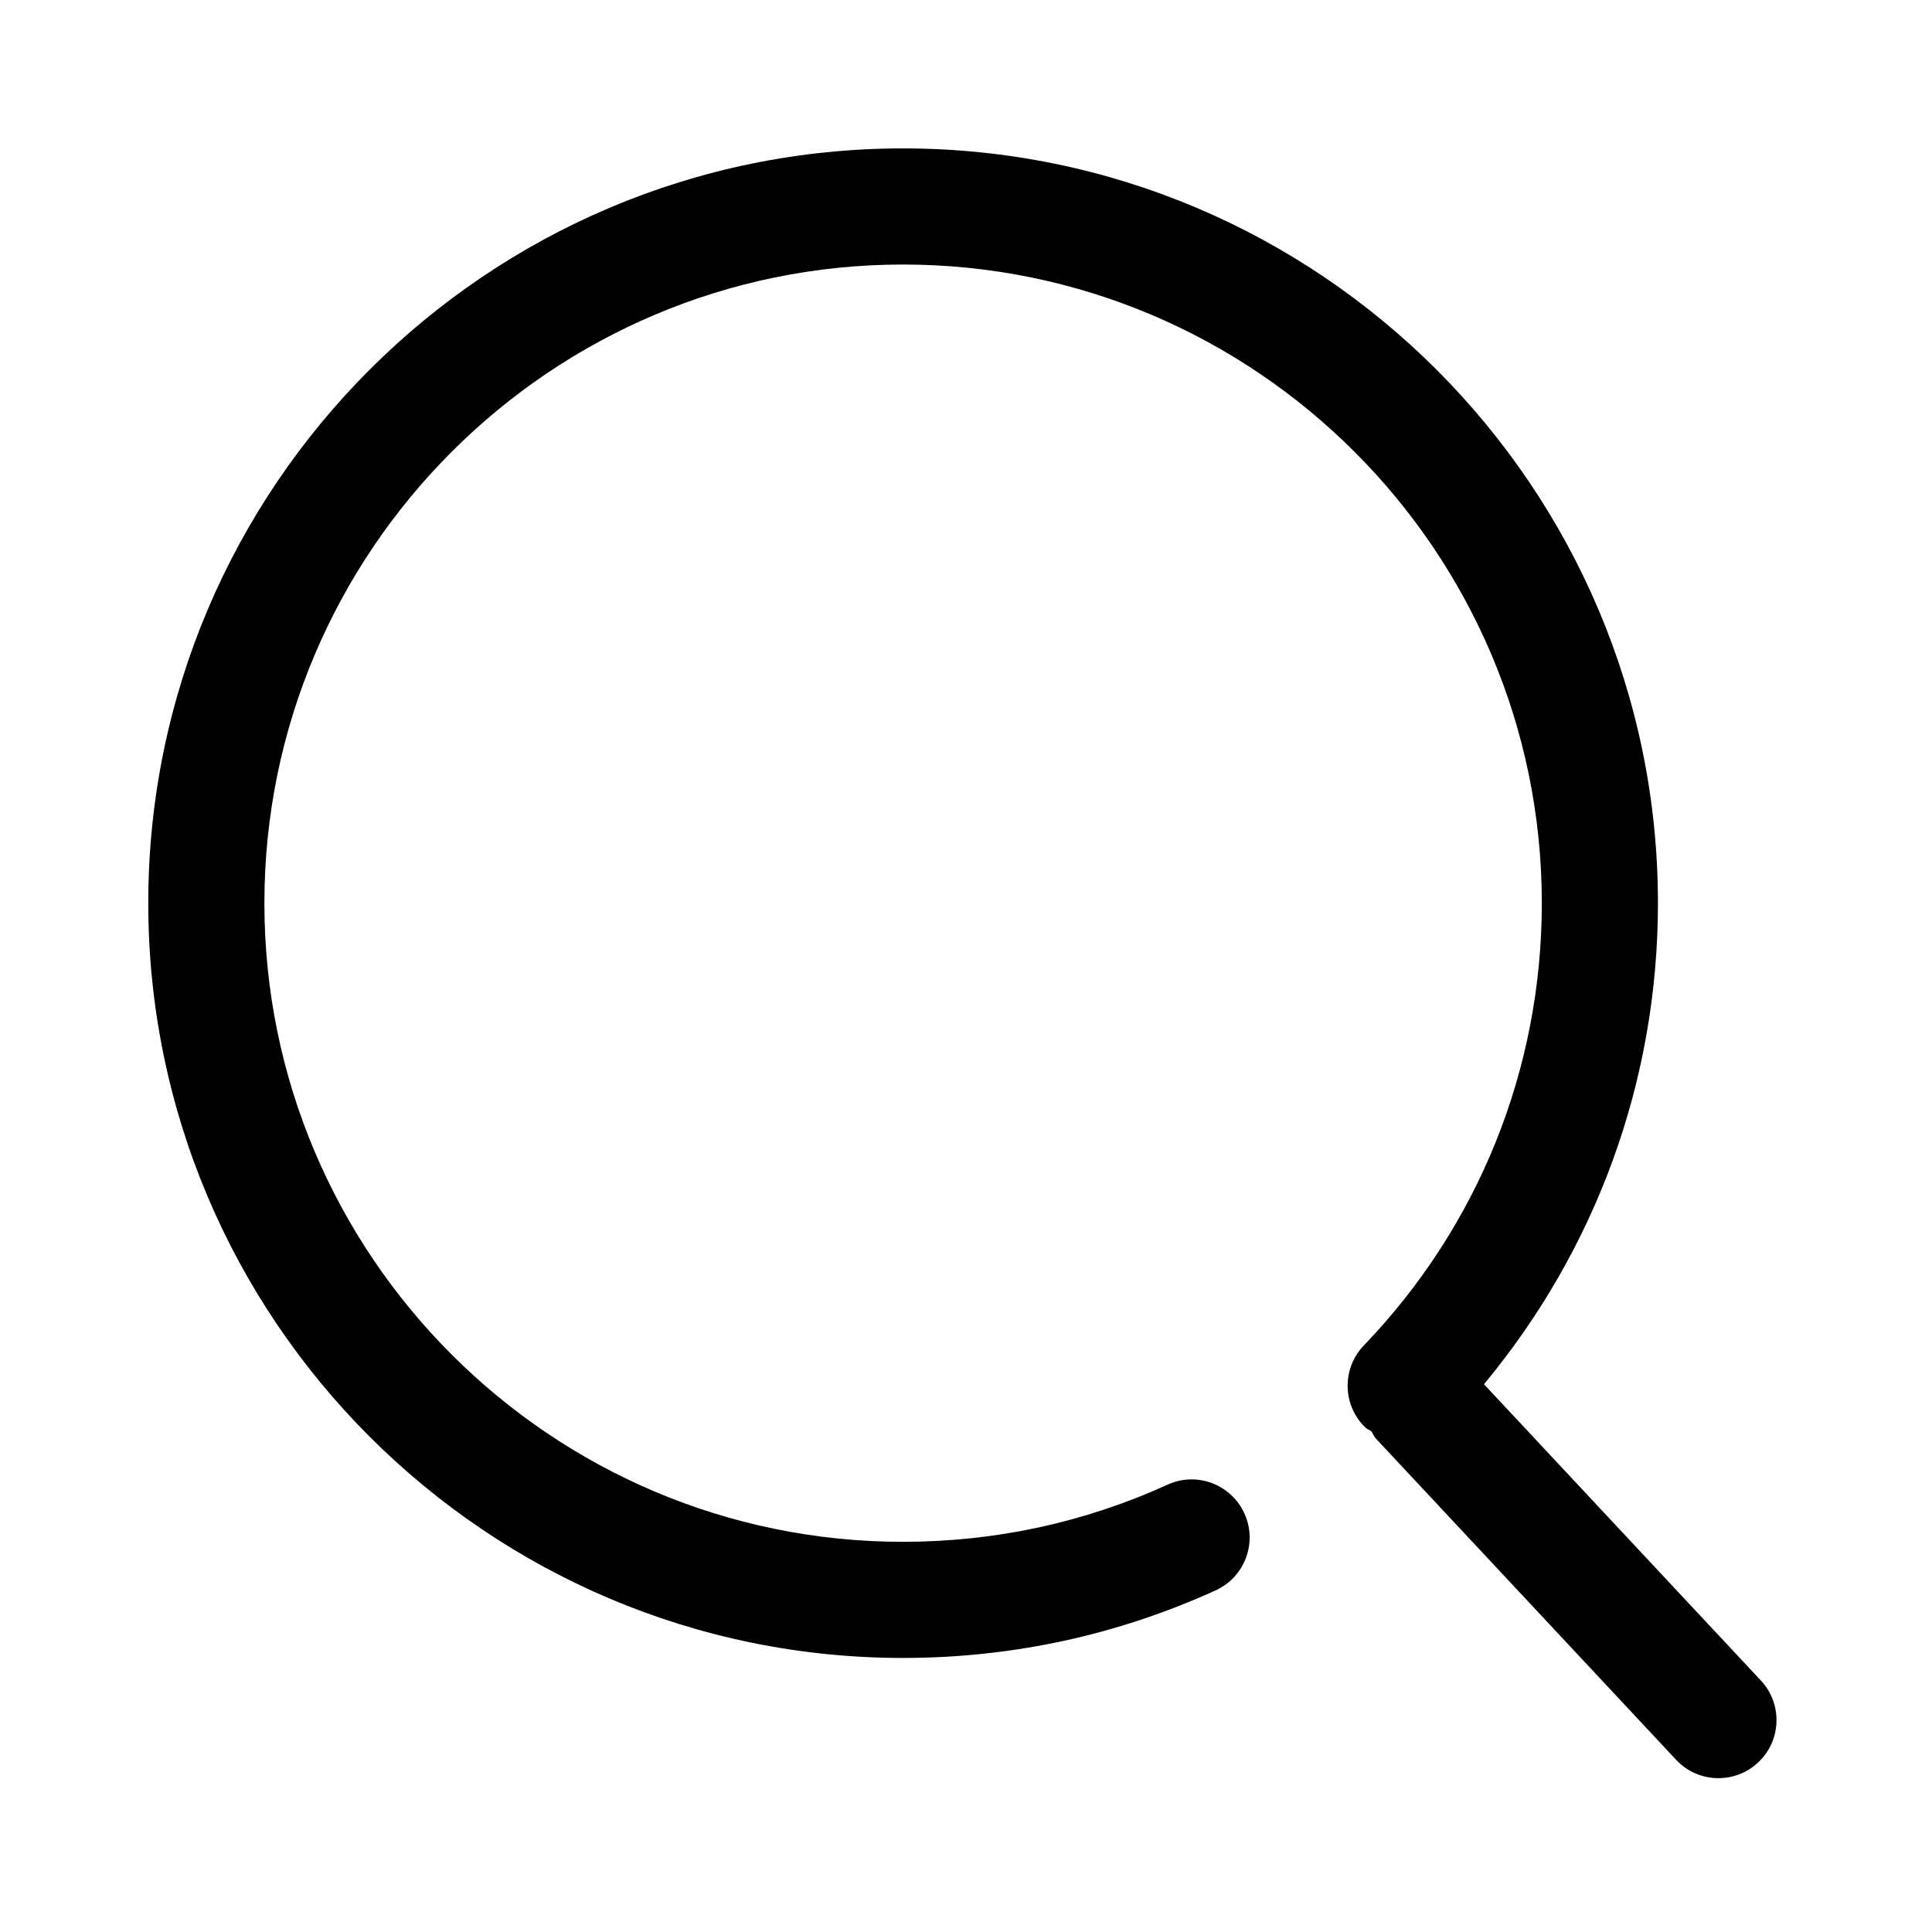
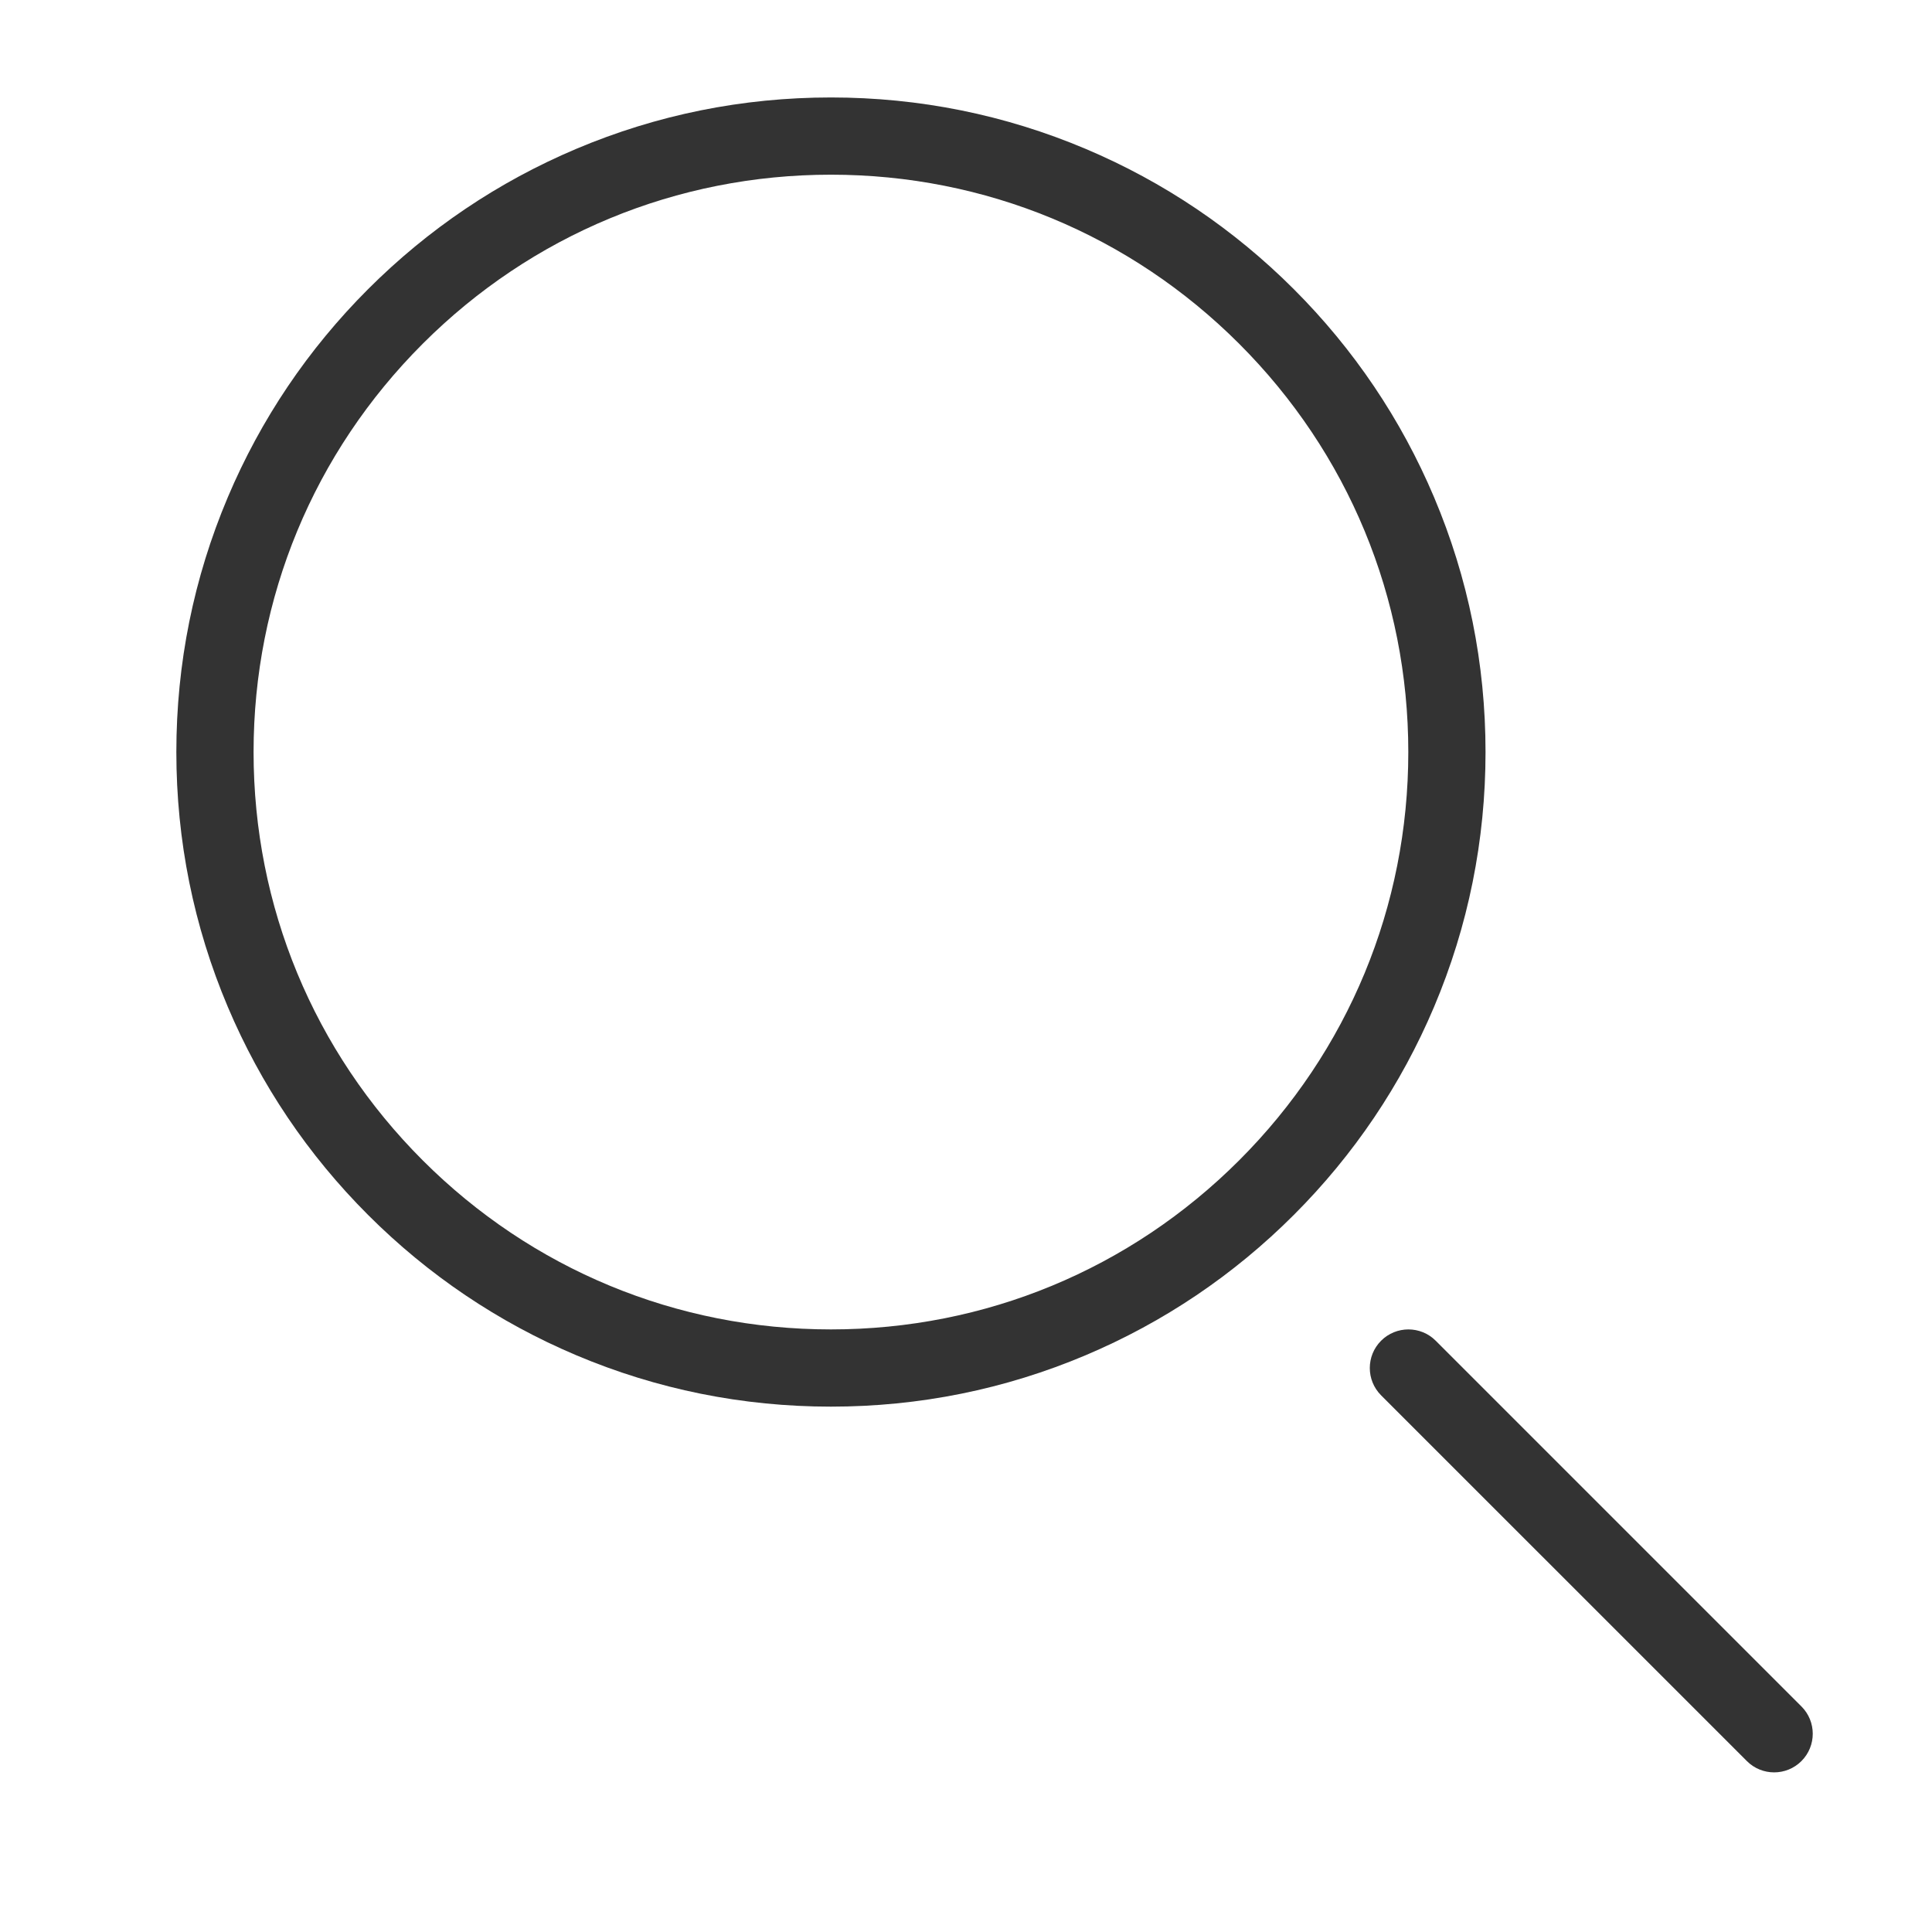
- <svg xmlns="http://www.w3.org/2000/svg" height="48" viewBox="0 0 1024 1024" width="48">
-   <path d="m933.308 890.724-146.768-157.047c59.489-71.645 92.203-160.955 92.203-254.974 0-220.566-179.482-400.048-400.111-400.048-220.566 0-400.048 179.451-400.048 400.048s179.482 400.048 400.079 400.048c57.796-.031 113.531-12.094 165.633-35.823 15.48-7.048 22.312-25.297 15.265-40.747-7.048-15.511-25.389-22.374-40.747-15.265-44.101 20.066-91.249 30.252-140.182 30.283-186.652 0-338.498-151.845-338.498-338.498 0-186.621 151.845-338.498 338.498-338.498 186.683 0 338.56 151.845 338.56 338.498 0 87.863-33.514 171.111-94.326 234.416-11.786 12.249-11.387 31.73.831 43.516.923.892 2.123 1.231 3.17 2.001.831 1.231 1.262 2.646 2.309 3.755l159.17 170.313c6.032 6.494 14.249 9.756 22.466 9.756 7.54 0 15.079-2.739 21.02-8.309 12.402-11.541 13.079-31.022 1.477-43.424z" />
+ <svg xmlns="http://www.w3.org/2000/svg" height="32" viewBox="0 0 1024 1024" width="32">
+   <g fill="#333">
+     <path d="m760.09 263.551c-17.478-41.321-42.488-78.426-74.343-110.282s-68.961-56.865-110.282-74.343c-42.784-18.092-88.219-27.271-135.056-27.271-46.826 0-92.261 9.179-135.056 27.271-41.311 17.478-78.416 42.488-110.271 74.343s-56.865 68.961-74.343 110.282c-18.092 42.784-27.271 88.219-27.271 135.056 0 46.826 9.179 92.261 27.271 135.056 17.478 41.311 42.488 78.416 74.343 110.271s68.961 56.865 110.271 74.343c42.795 18.092 88.229 27.271 135.056 27.271 46.837 0 92.272-9.179 135.056-27.271 41.321-17.478 78.426-42.488 110.282-74.343s56.865-68.961 74.343-110.271c18.092-42.795 27.271-88.229 27.271-135.056 0-46.837-9.179-92.272-27.271-135.056zm-103.293 351.434c-57.796 57.796-134.647 89.631-216.388 89.631s-158.582-31.835-216.378-89.631c-57.796-57.786-89.631-134.636-89.631-216.378s31.835-158.592 89.631-216.388 134.636-89.631 216.378-89.631 158.592 31.835 216.388 89.631 89.631 134.647 89.631 216.388-31.835 158.592-89.631 216.378z" />
+     <path d="m954.805 933.397c-3.991 4.001-9.23 5.997-14.47 5.997s-10.479-1.995-14.47-5.997l-193.855-193.845c-7.982-7.992-7.982-20.947 0-28.939 8.002-7.992 20.957-7.992 28.949 0l193.845 193.845c7.992 7.992 7.992 20.947 0 28.939z" />
+   </g>
</svg>
